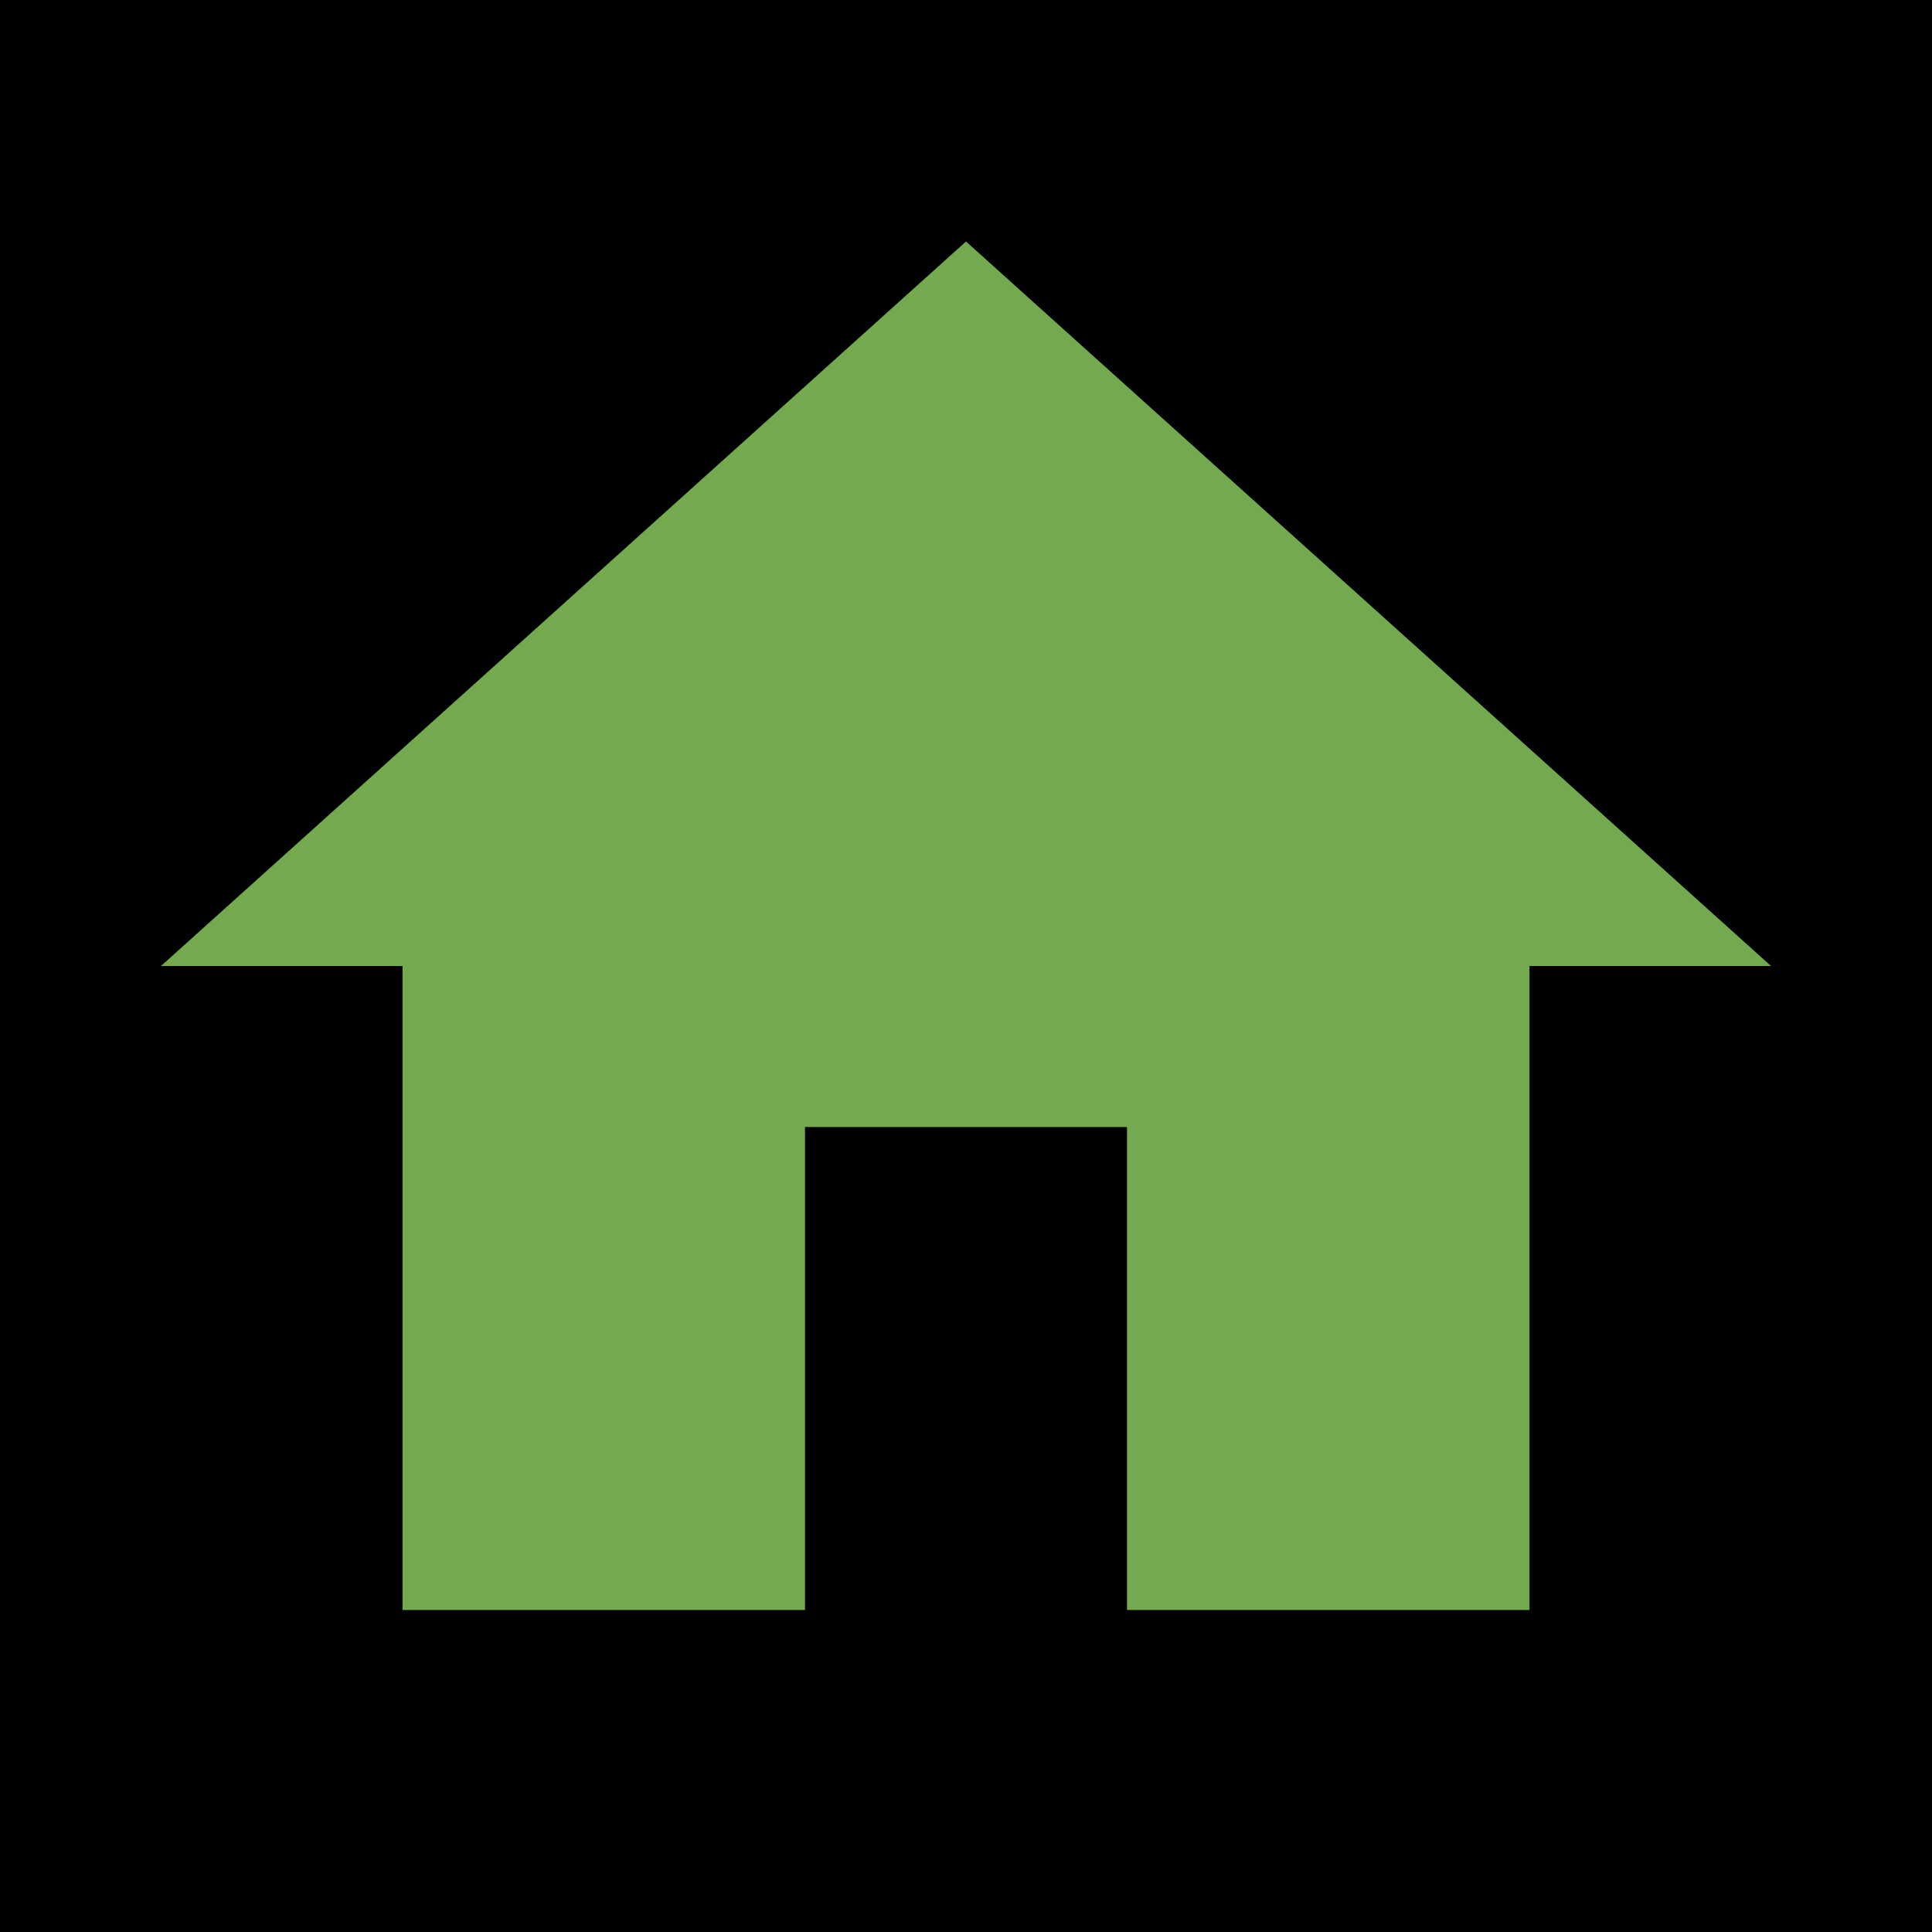
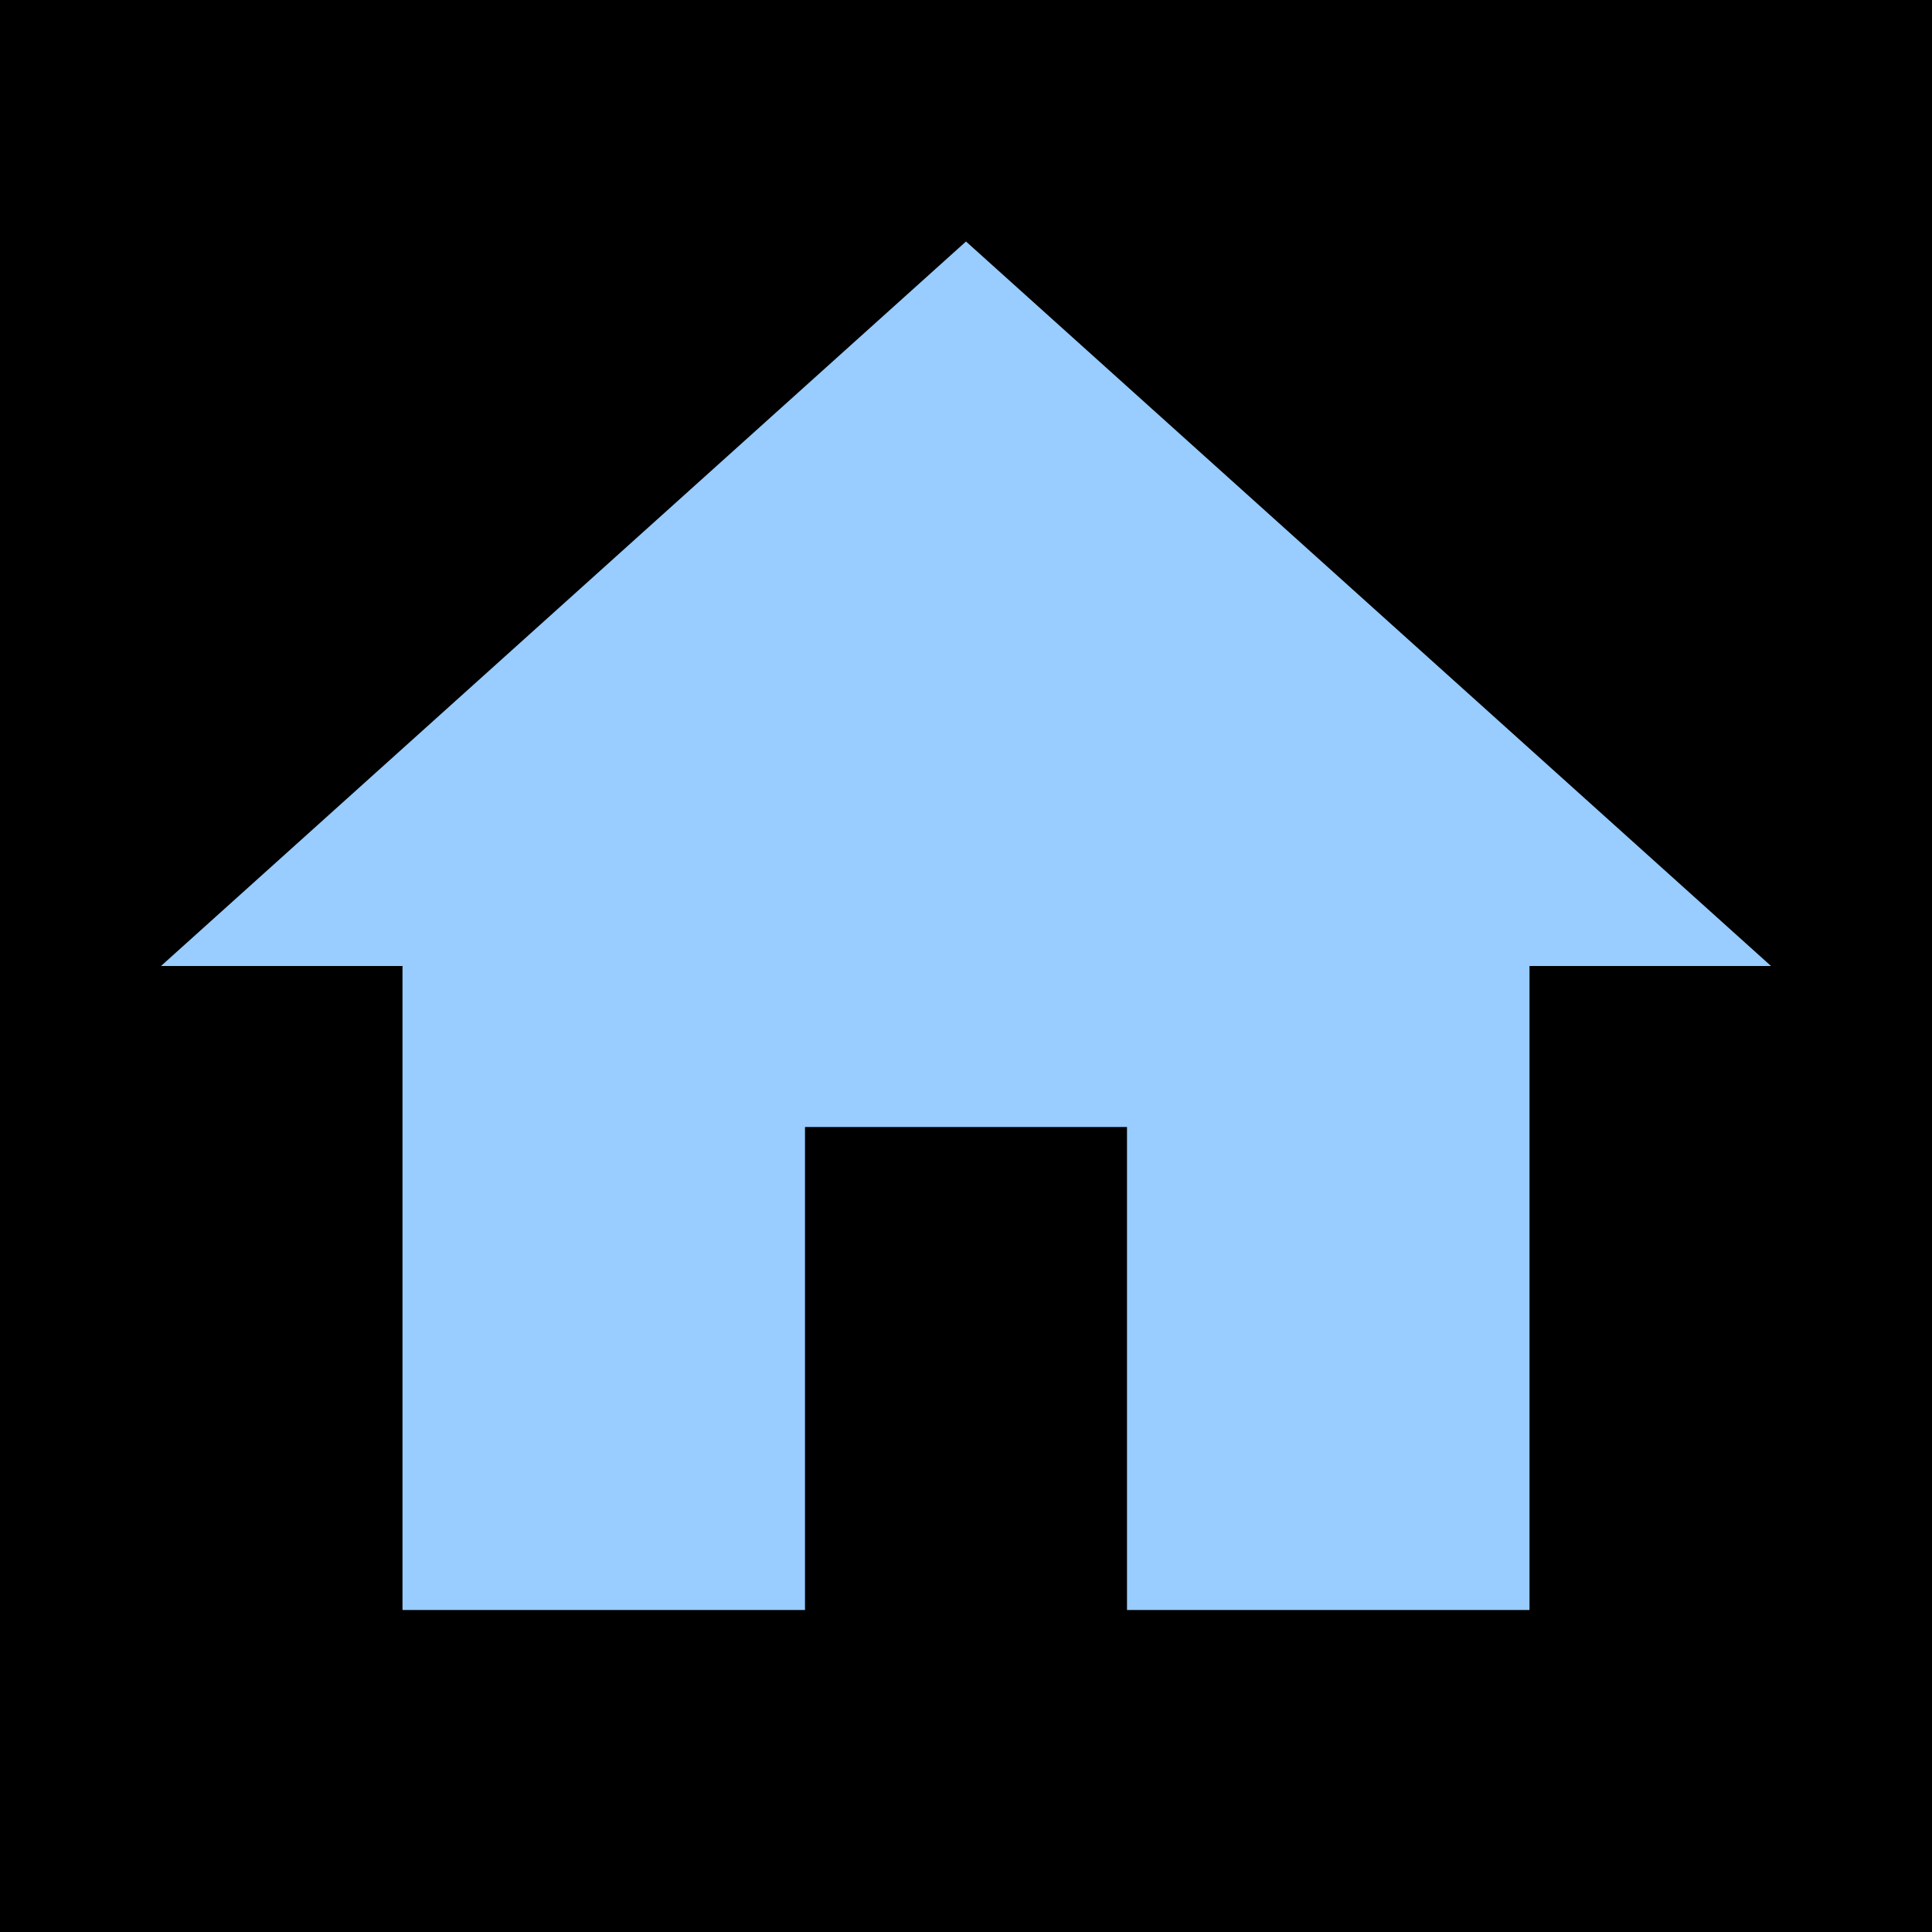
<svg xmlns="http://www.w3.org/2000/svg" width="24" height="24" viewBox="0 0 24 24">
  <rect width="100%" height="100%" fill="#000000" />
-   <path fill="#73AA4F" d="M10 20v-6h4v6h5v-8h3L12 3 2 12h3v8z" />
+   <path fill="#99CCFF" d="M10 20v-6h4v6h5v-8h3L12 3 2 12h3v8z" />
  <path d="M0 0h24v24H0z" fill="none" />
</svg>
